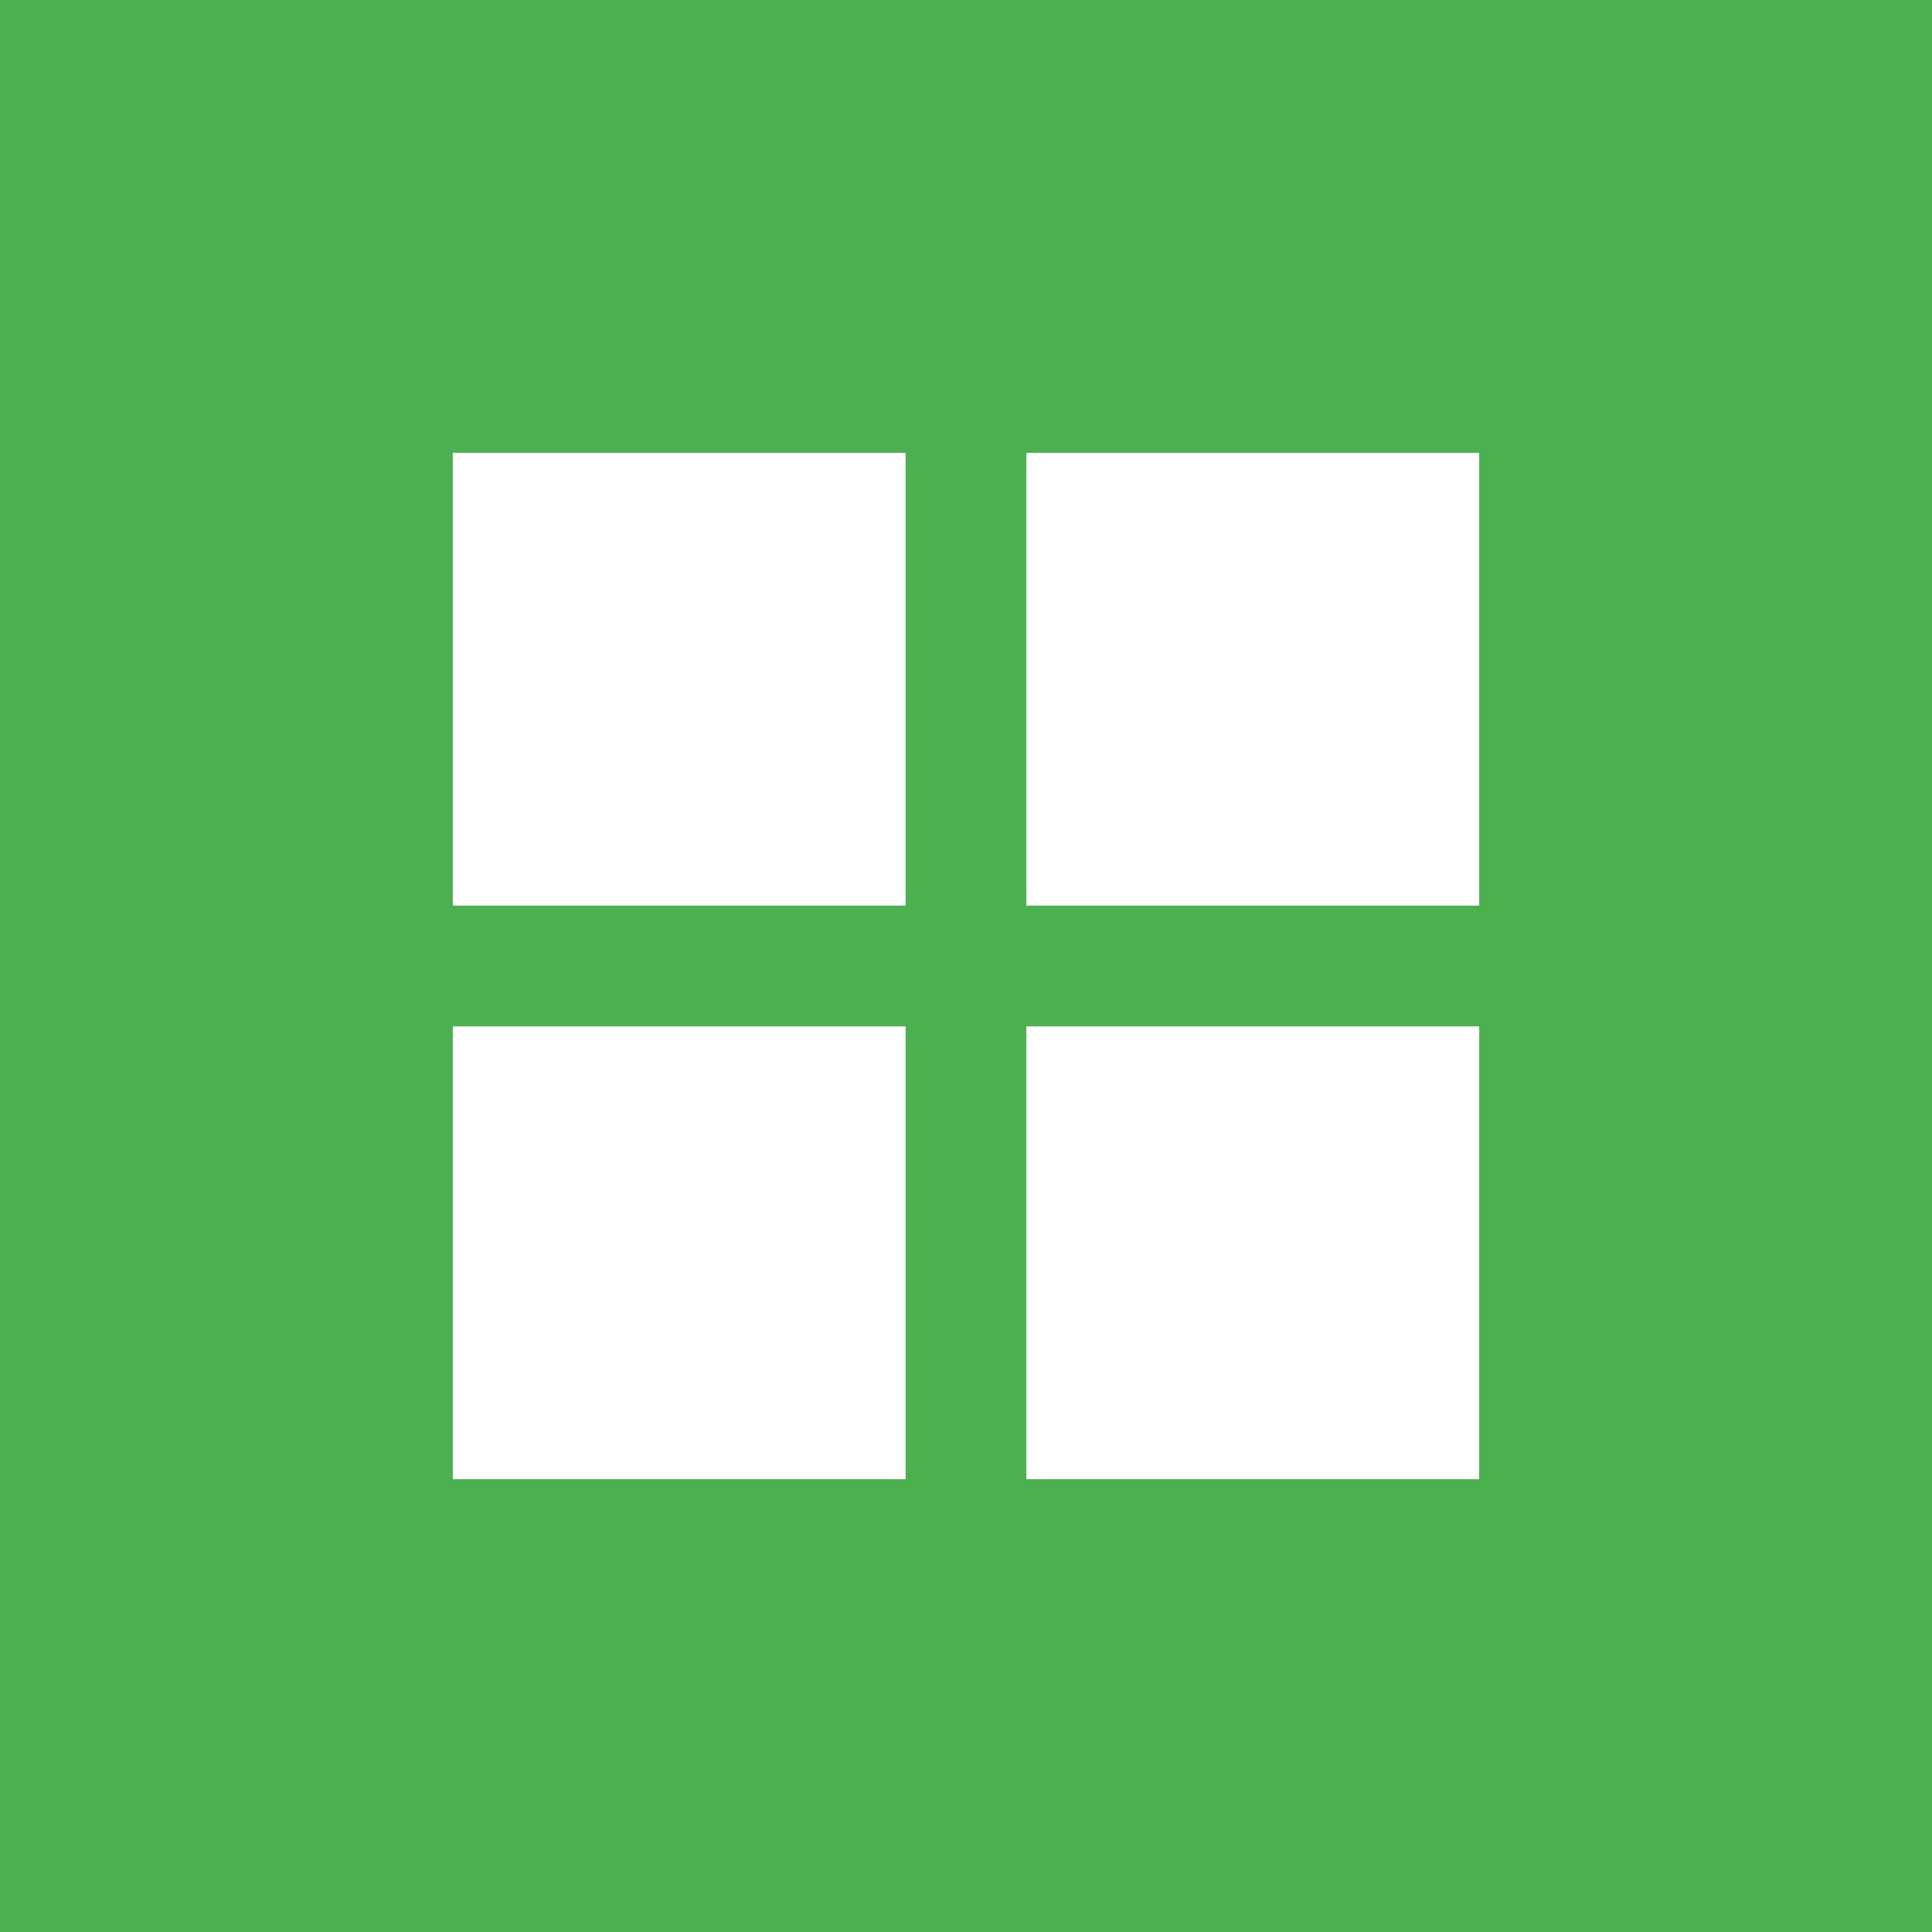
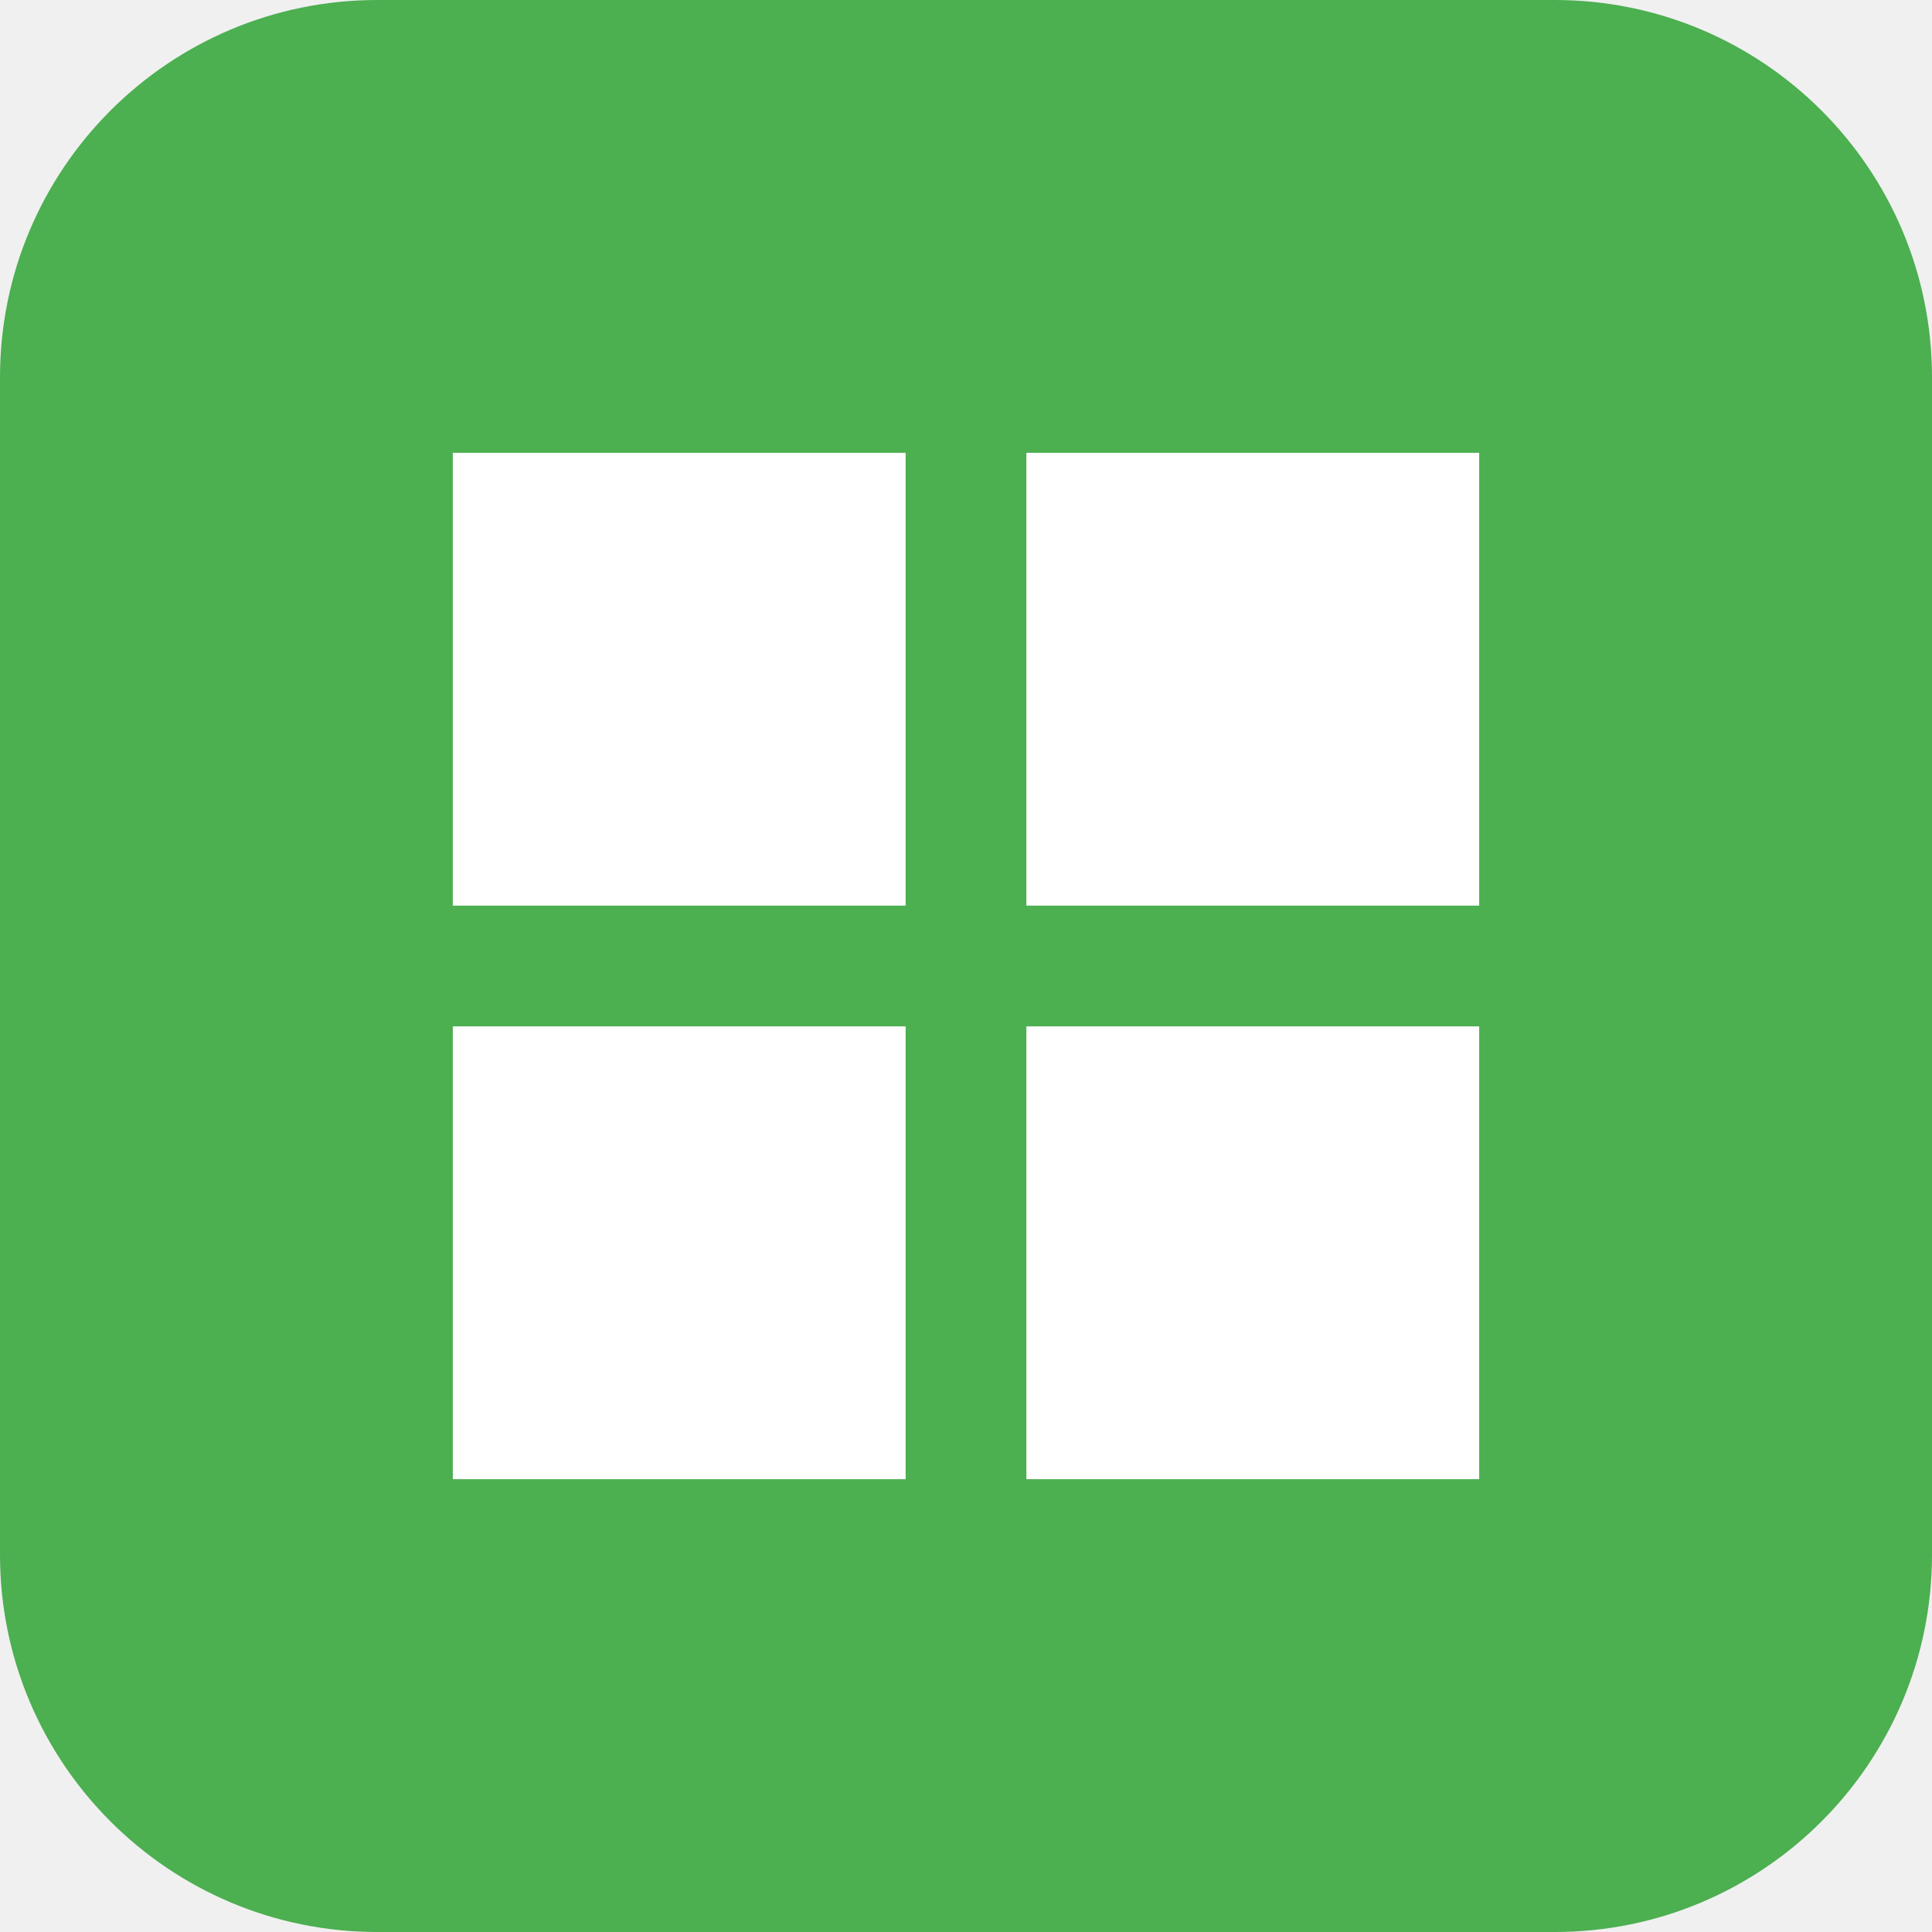
<svg xmlns="http://www.w3.org/2000/svg" width="512" height="512" viewBox="0 0 512 512" fill="none">
-   <rect width="512" height="512" fill="#4CAF50" />
+   <rect width="512" height="512" rx="100" ry="100" fill="#4CAF50" />
  <path d="M120 120H240V240H120V120Z" fill="white" />
  <path d="M272 120H392V240H272V120Z" fill="white" />
  <path d="M120 272H240V392H120V272Z" fill="white" />
  <path d="M272 272H392V392H272V272Z" fill="white" />
</svg>
